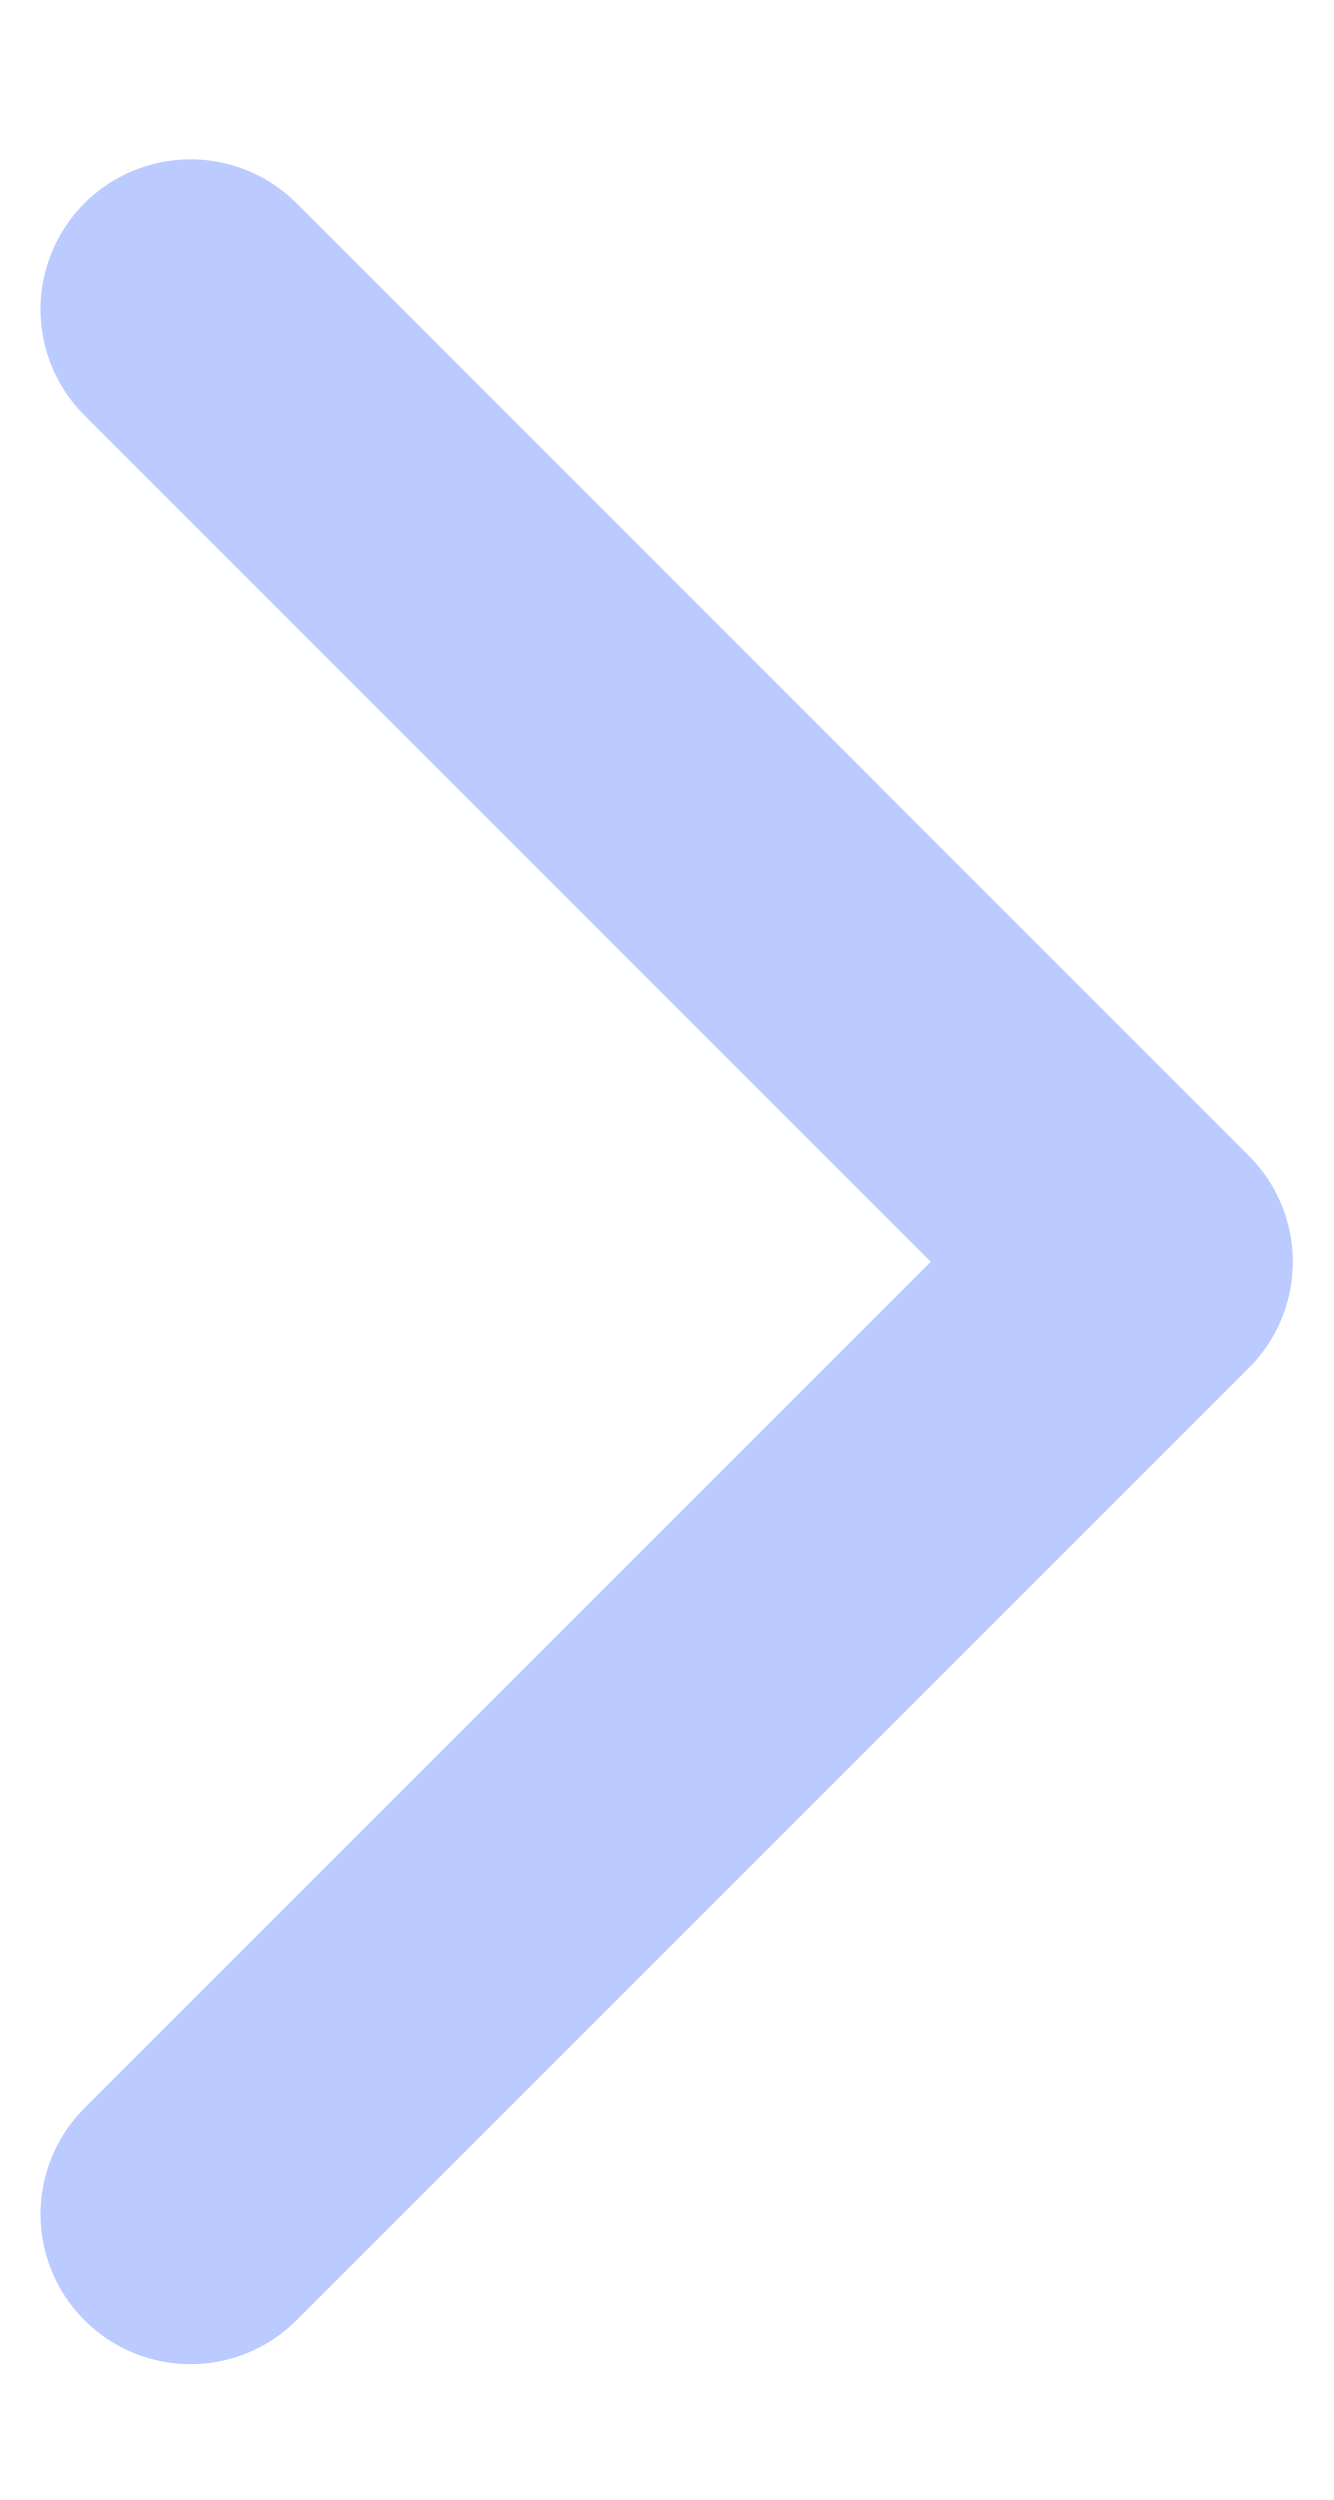
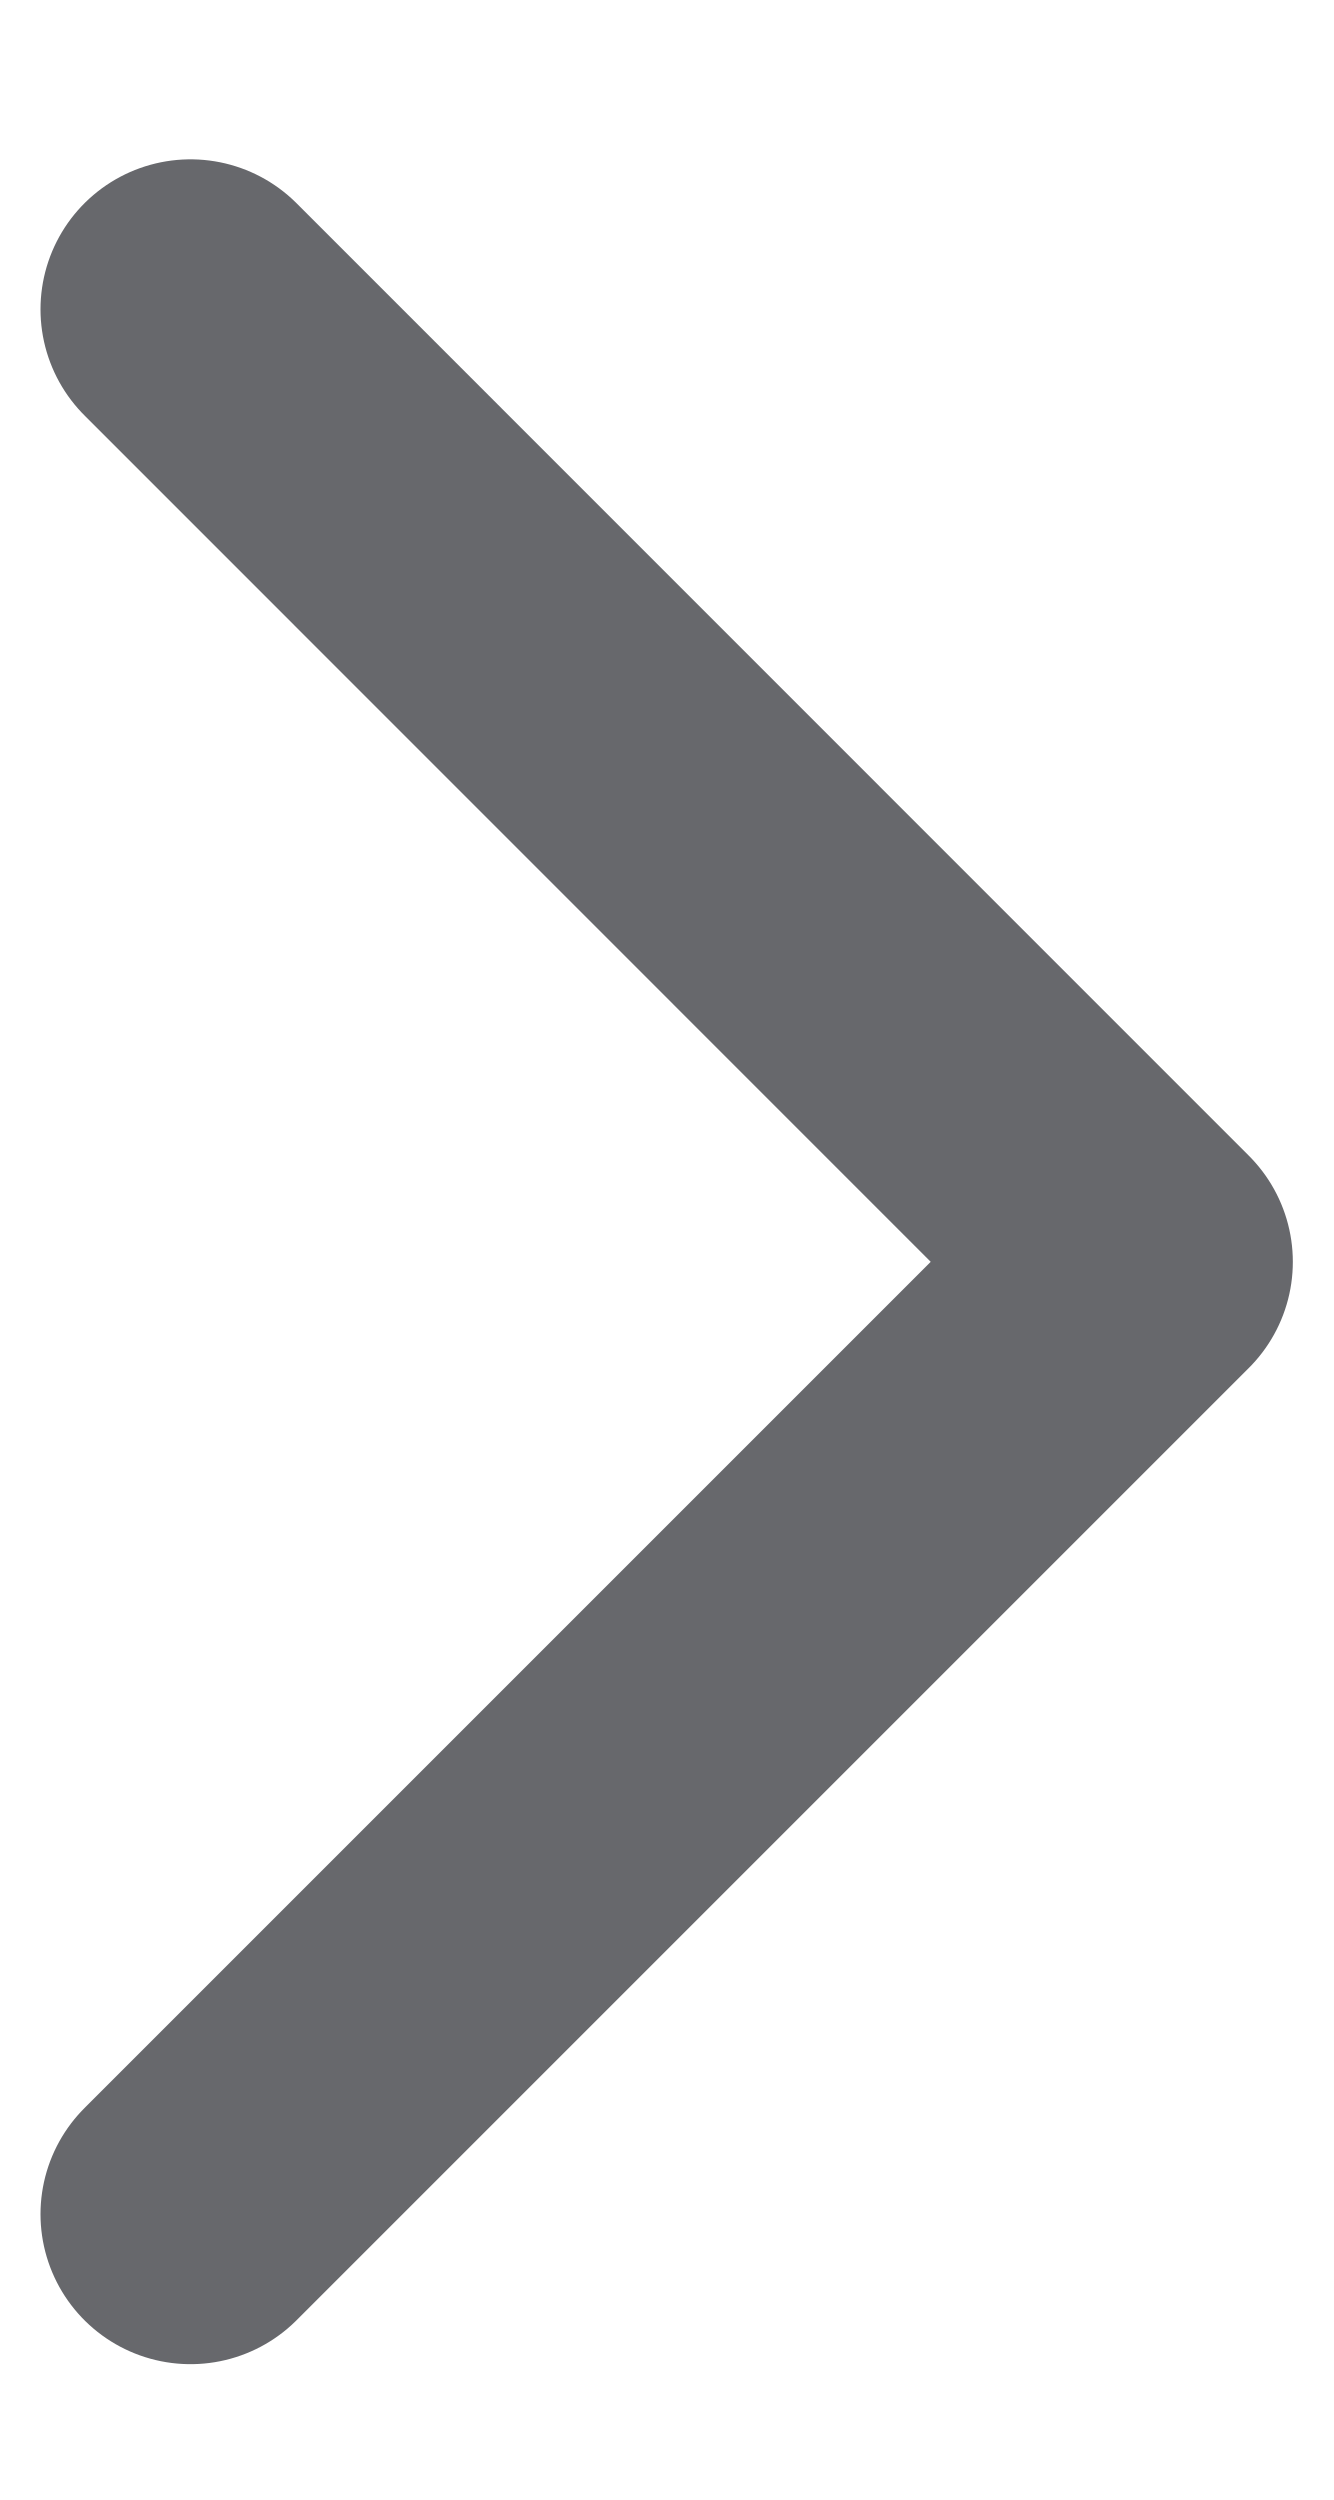
<svg xmlns="http://www.w3.org/2000/svg" width="8" height="15" viewBox="0 0 8 15" fill="none">
-   <path d="M1.143 1.856L6.857 7.571L1.143 13.285" stroke="#BCCBFF" stroke-width="1.8" stroke-linecap="round" stroke-linejoin="round" />
+   <path d="M1.143 1.856L6.857 7.571L1.143 13.285" stroke="#67686C" stroke-width="1.8" stroke-linecap="round" stroke-linejoin="round" />
</svg>
